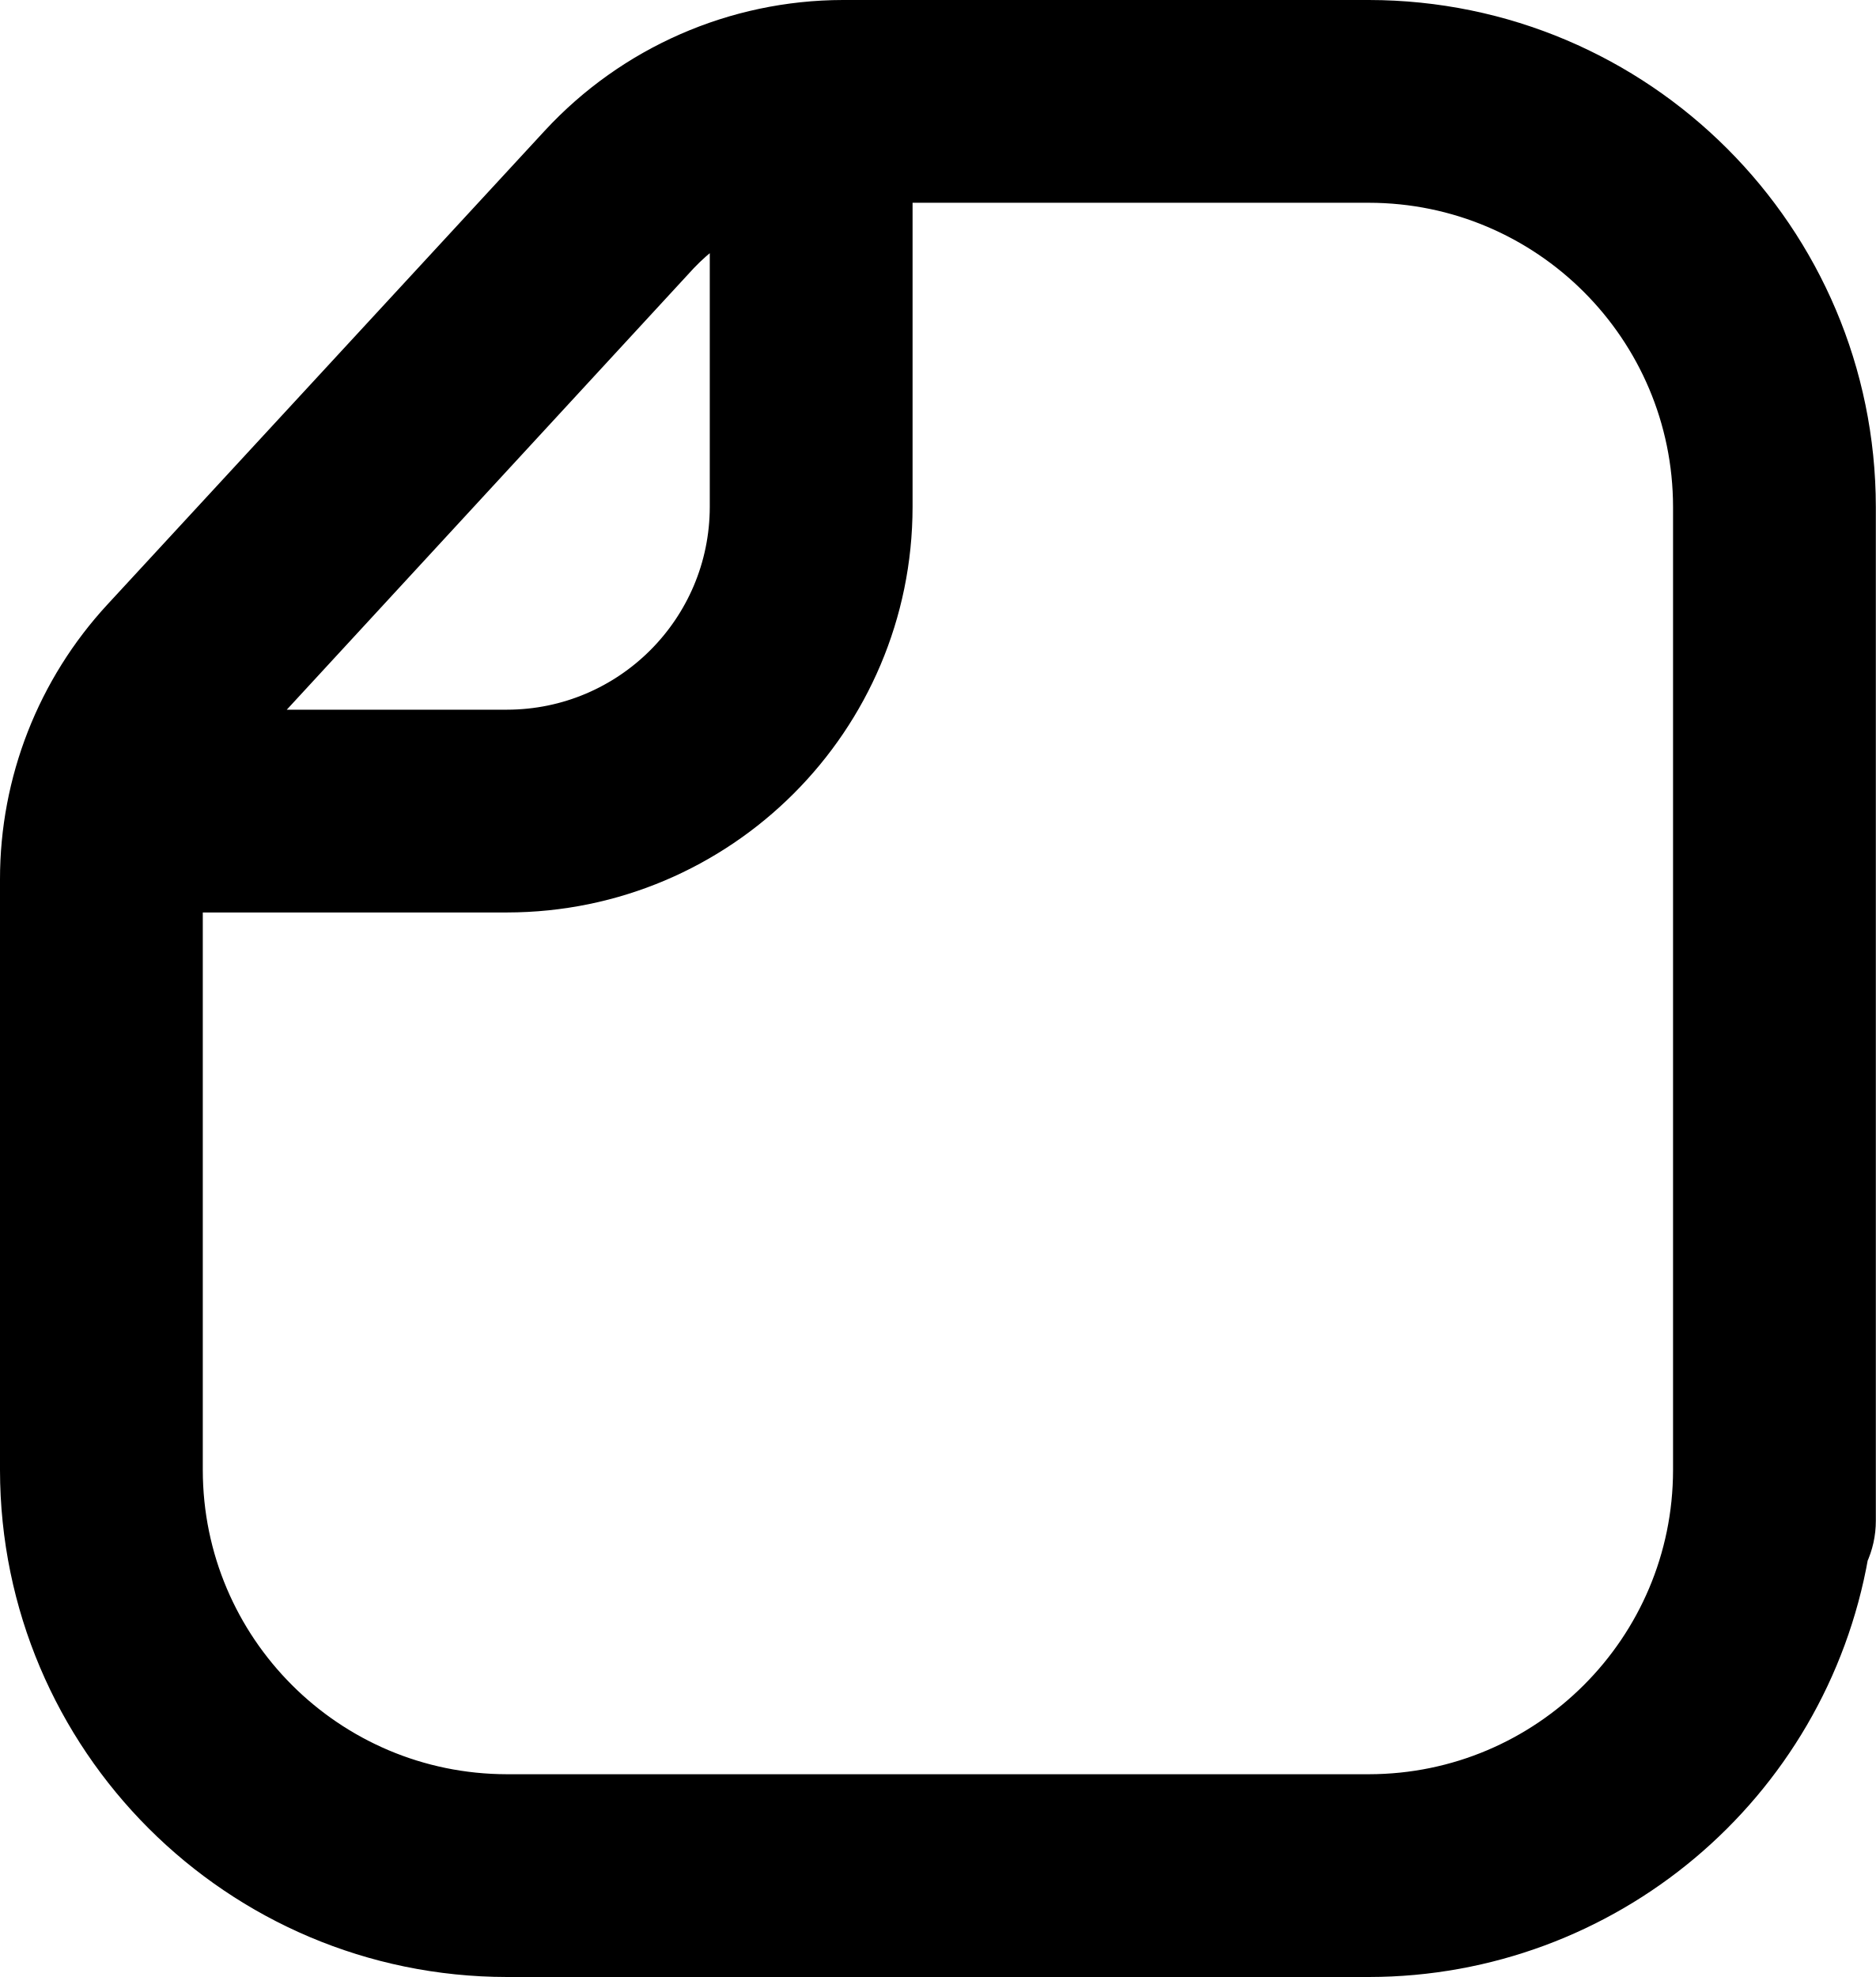
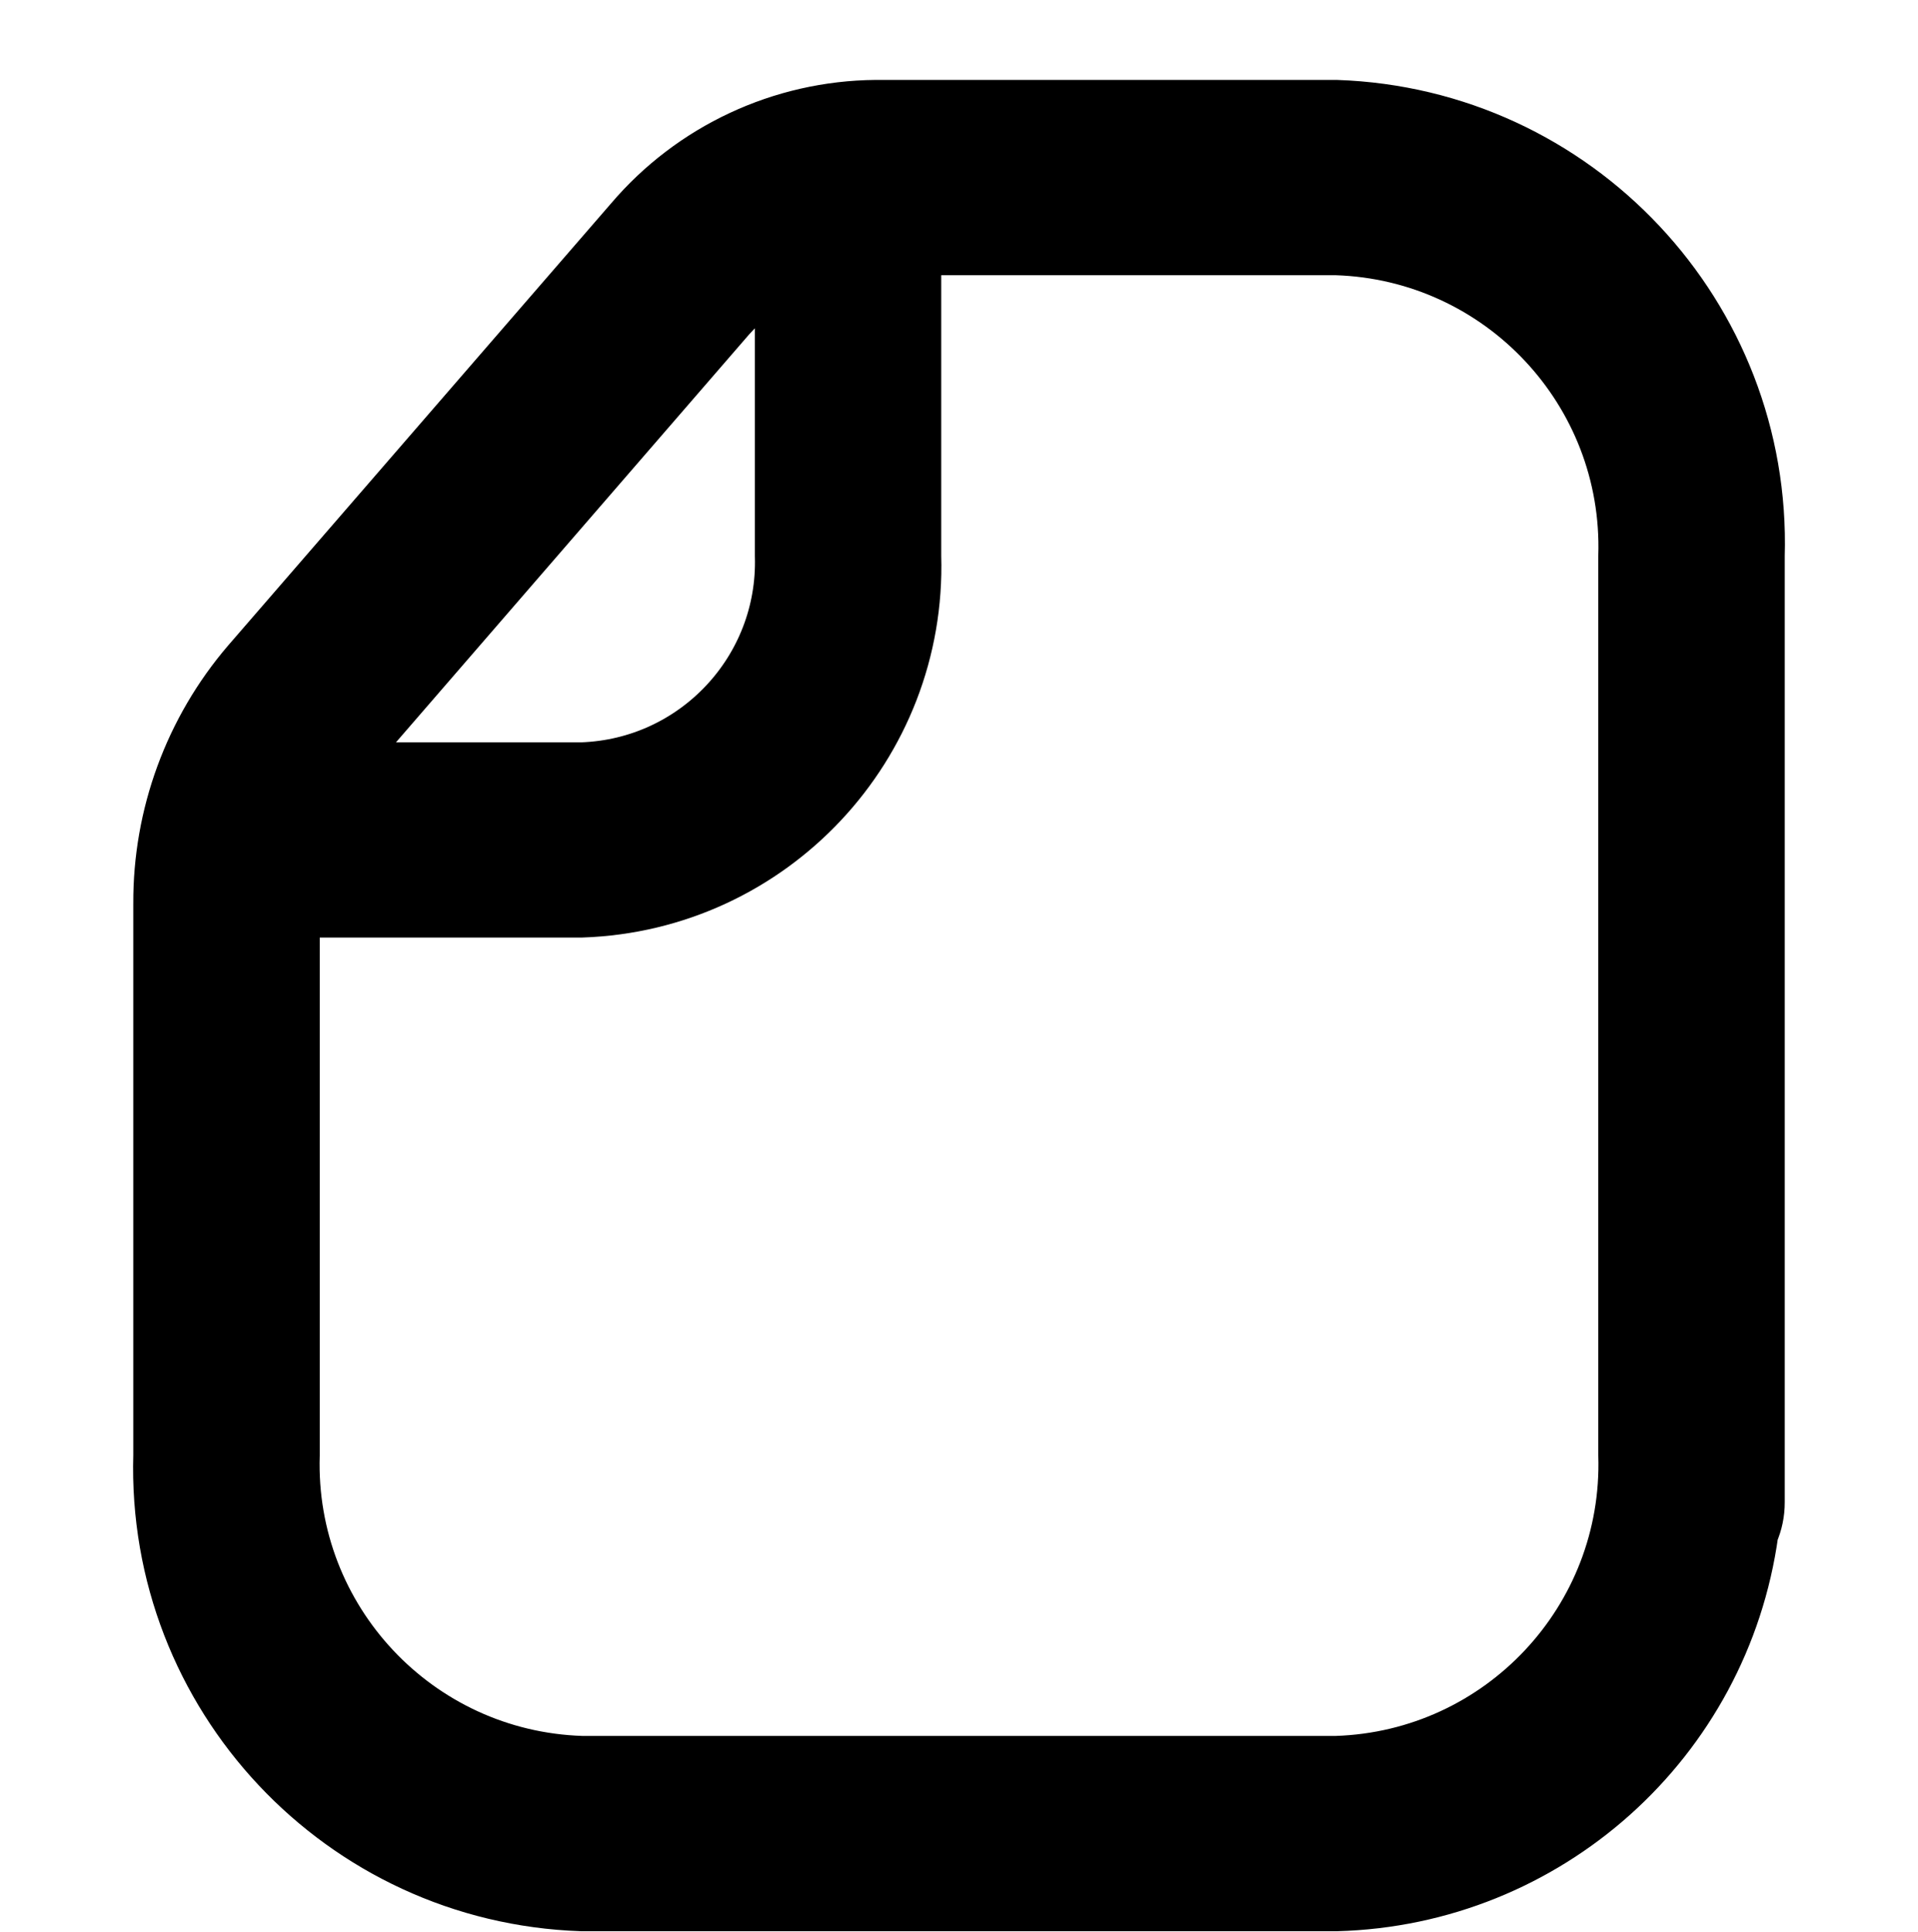
- <svg xmlns="http://www.w3.org/2000/svg" width="18.5" height="19.5" viewBox="0 0 18.5 19.5">
-   <g id="Group_311831" data-name="Group 311831" transform="translate(-11575.812 1092.191)">
-     <path id="Union_1" data-name="Union 1" d="M5.75,19h-1A4.755,4.755,0,0,1,0,14.25V8.423A3.741,3.741,0,0,1,.995,5.88L5.308,1.207A3.761,3.761,0,0,1,8.063,0H13.25A4.755,4.755,0,0,1,18,4.75v10a.747.747,0,0,1-.071.319A4.756,4.756,0,0,1,13.25,19Zm7.5-1.5a3.253,3.253,0,0,0,3.25-3.25V4.75A3.253,3.253,0,0,0,13.25,1.5H8.5V4.75A3.753,3.753,0,0,1,4.75,8.5H1.5v5.75A3.253,3.253,0,0,0,4.75,17.5h8.5ZM6.41,2.224,2.1,6.9c-.03.032-.051.069-.079.1H4.75A2.253,2.253,0,0,0,7,4.75V1.781A2.237,2.237,0,0,0,6.41,2.224Z" transform="translate(11576.062 -1091.941)" stroke="#000" stroke-width="0.5" />
+ <svg xmlns="http://www.w3.org/2000/svg" width="18" height="18.125" viewBox="0 0 18 18.125">
+   <g id="Group_318049" data-name="Group 318049" transform="translate(-8.5 -7.726)">
+     <g id="Group_318048" data-name="Group 318048" transform="translate(-1015.5 -477.274)">
+       <rect id="Rectangle_320672" data-name="Rectangle 320672" width="18" height="18" transform="translate(1024 485)" fill="none" />
+       <g id="Group_318047" data-name="Group 318047" transform="translate(-10550.561 1577.941)">
+         <path id="Union_2" data-name="Union 2" d="M4.792,16.875H3.959A4.1,4.1,0,0,1,0,12.656V7.481A3.446,3.446,0,0,1,.829,5.222l3.595-4.15A3.048,3.048,0,0,1,6.719,0h4.322A4.1,4.1,0,0,1,15,4.219V13.1a.7.7,0,0,1-.059.284,4.045,4.045,0,0,1-3.9,3.491Zm6.25-1.333a2.8,2.8,0,0,0,2.708-2.886V4.219a2.8,2.8,0,0,0-2.708-2.886H7.083V4.219a3.235,3.235,0,0,1-3.125,3.33H1.25v5.107a2.8,2.8,0,0,0,2.708,2.886h7.083ZM5.341,1.975,1.748,6.125c-.025.029-.043.062-.066.092H3.959a1.942,1.942,0,0,0,1.875-2V1.582A1.879,1.879,0,0,0,5.341,1.975Z" transform="translate(11576.062 -1091.941)" stroke="#000" stroke-width="0.5" />
+       </g>
+     </g>
  </g>
</svg>
